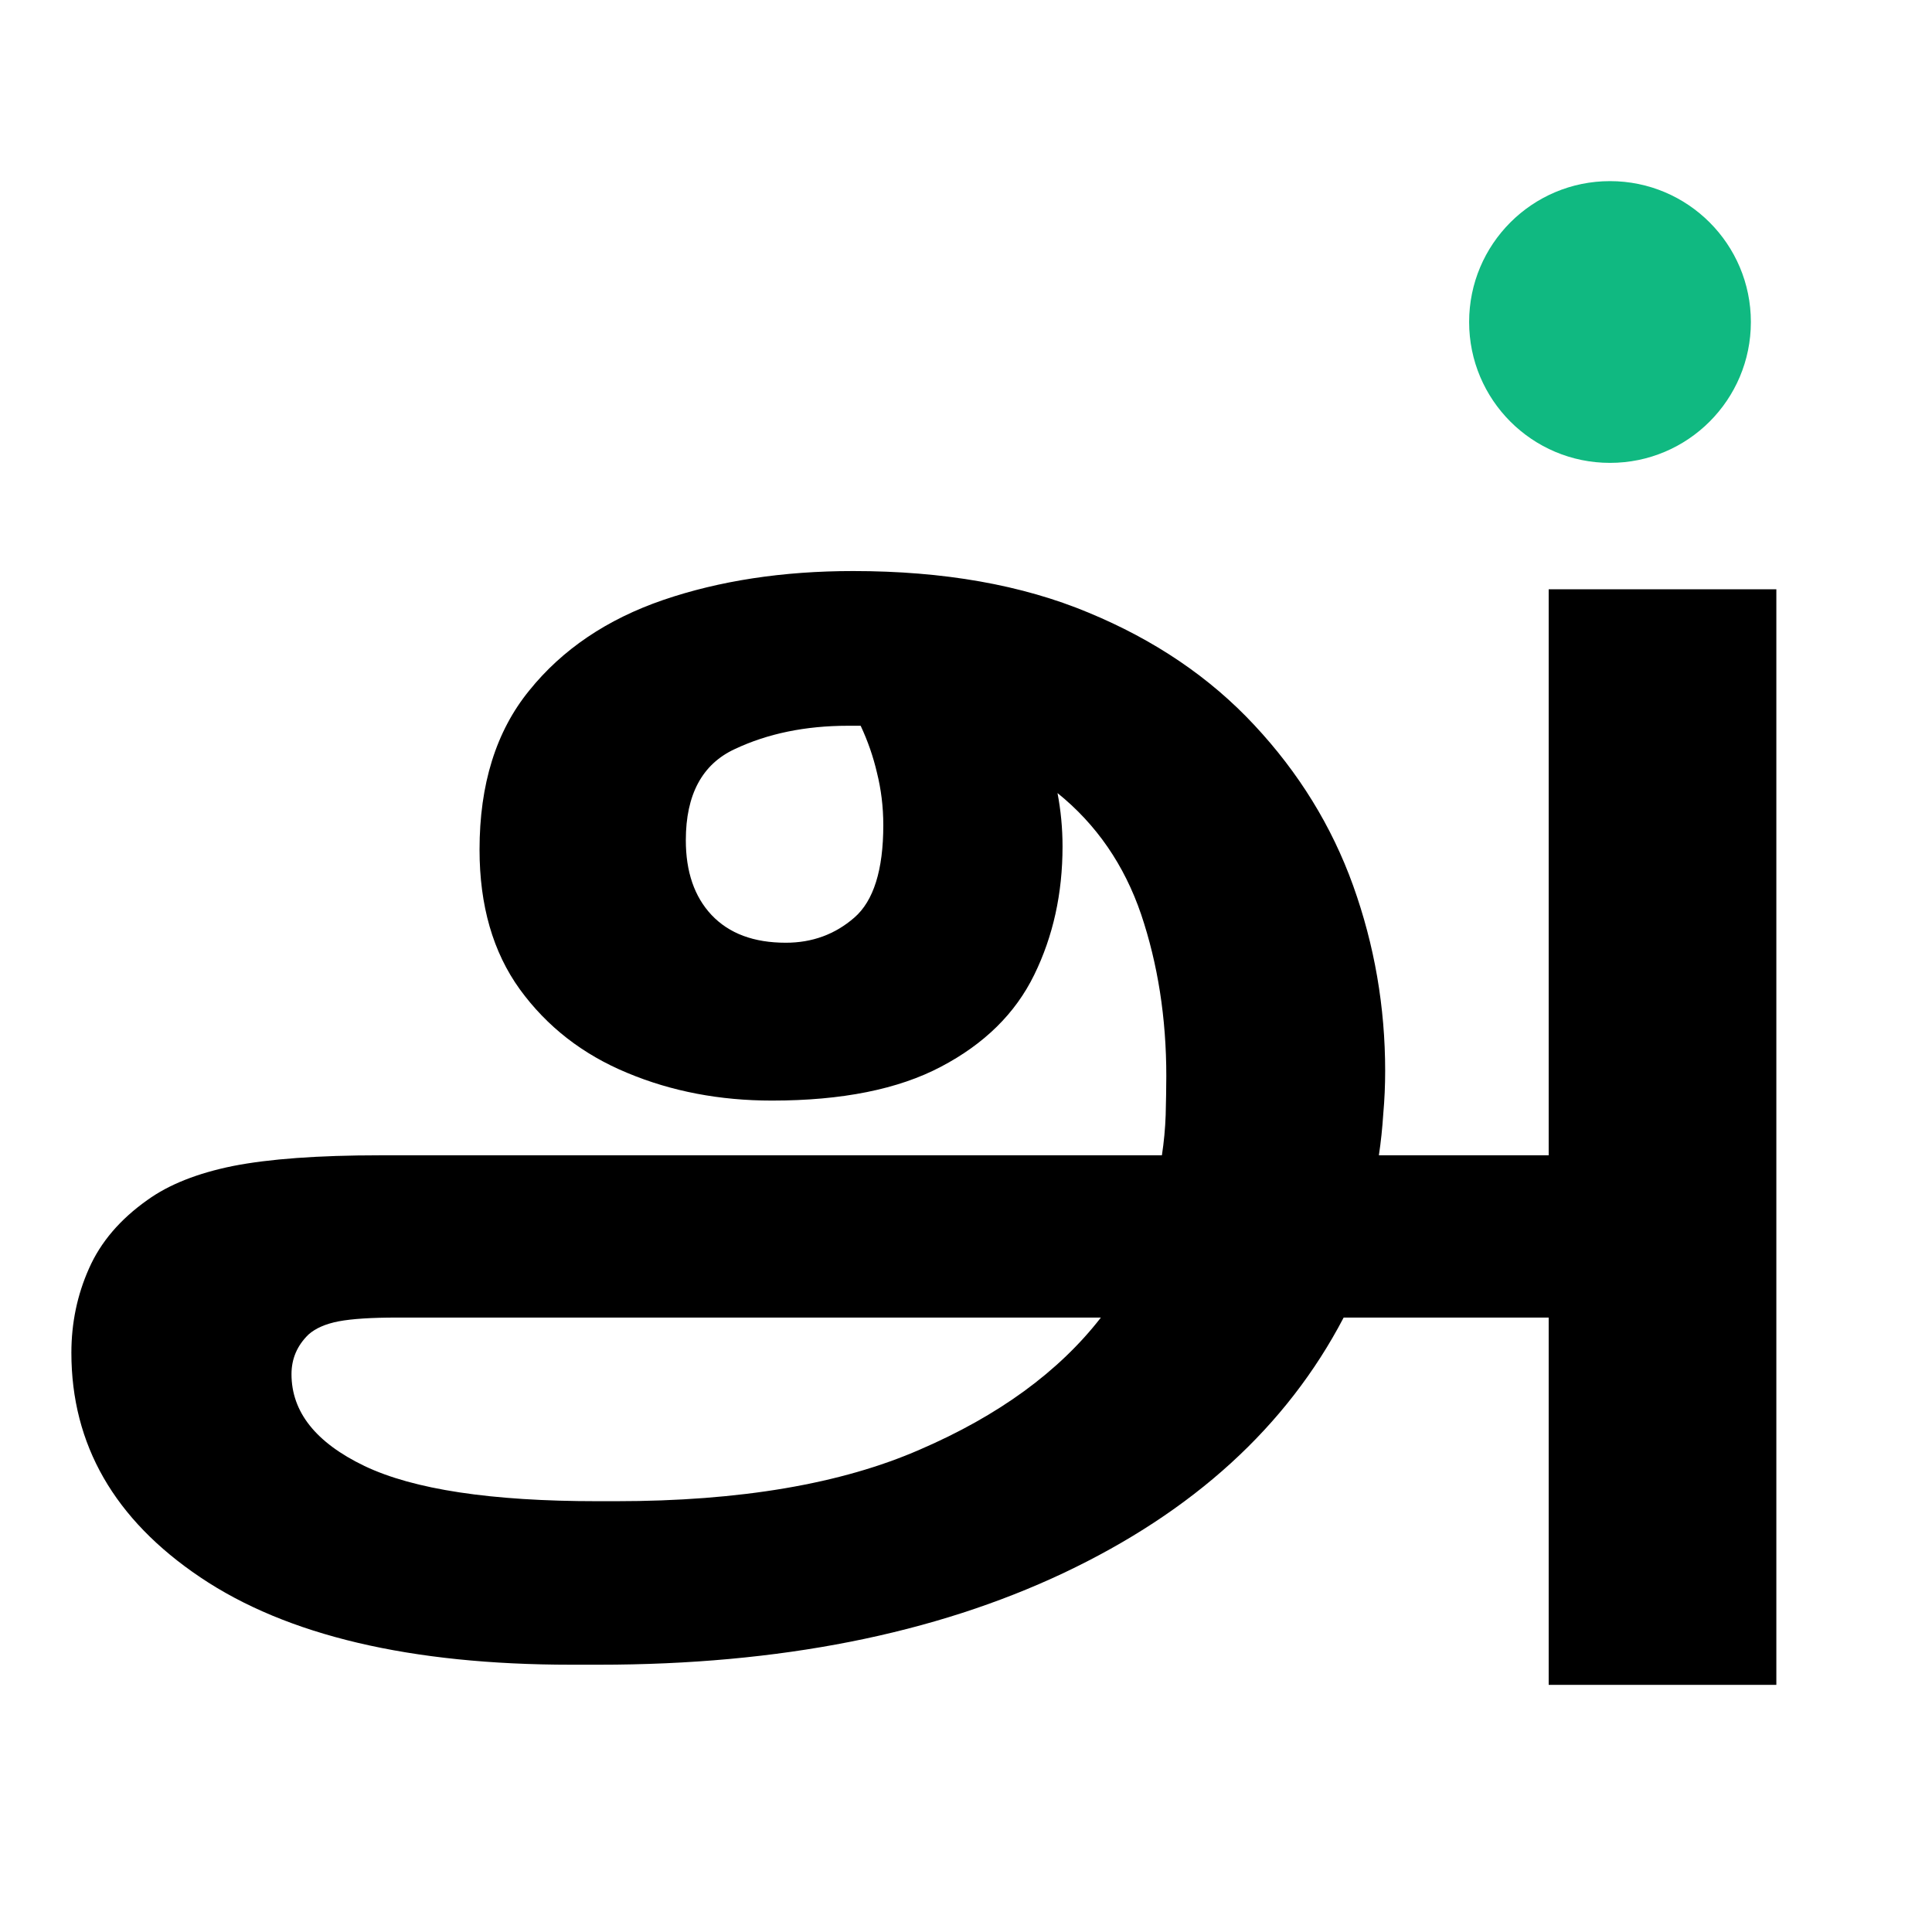
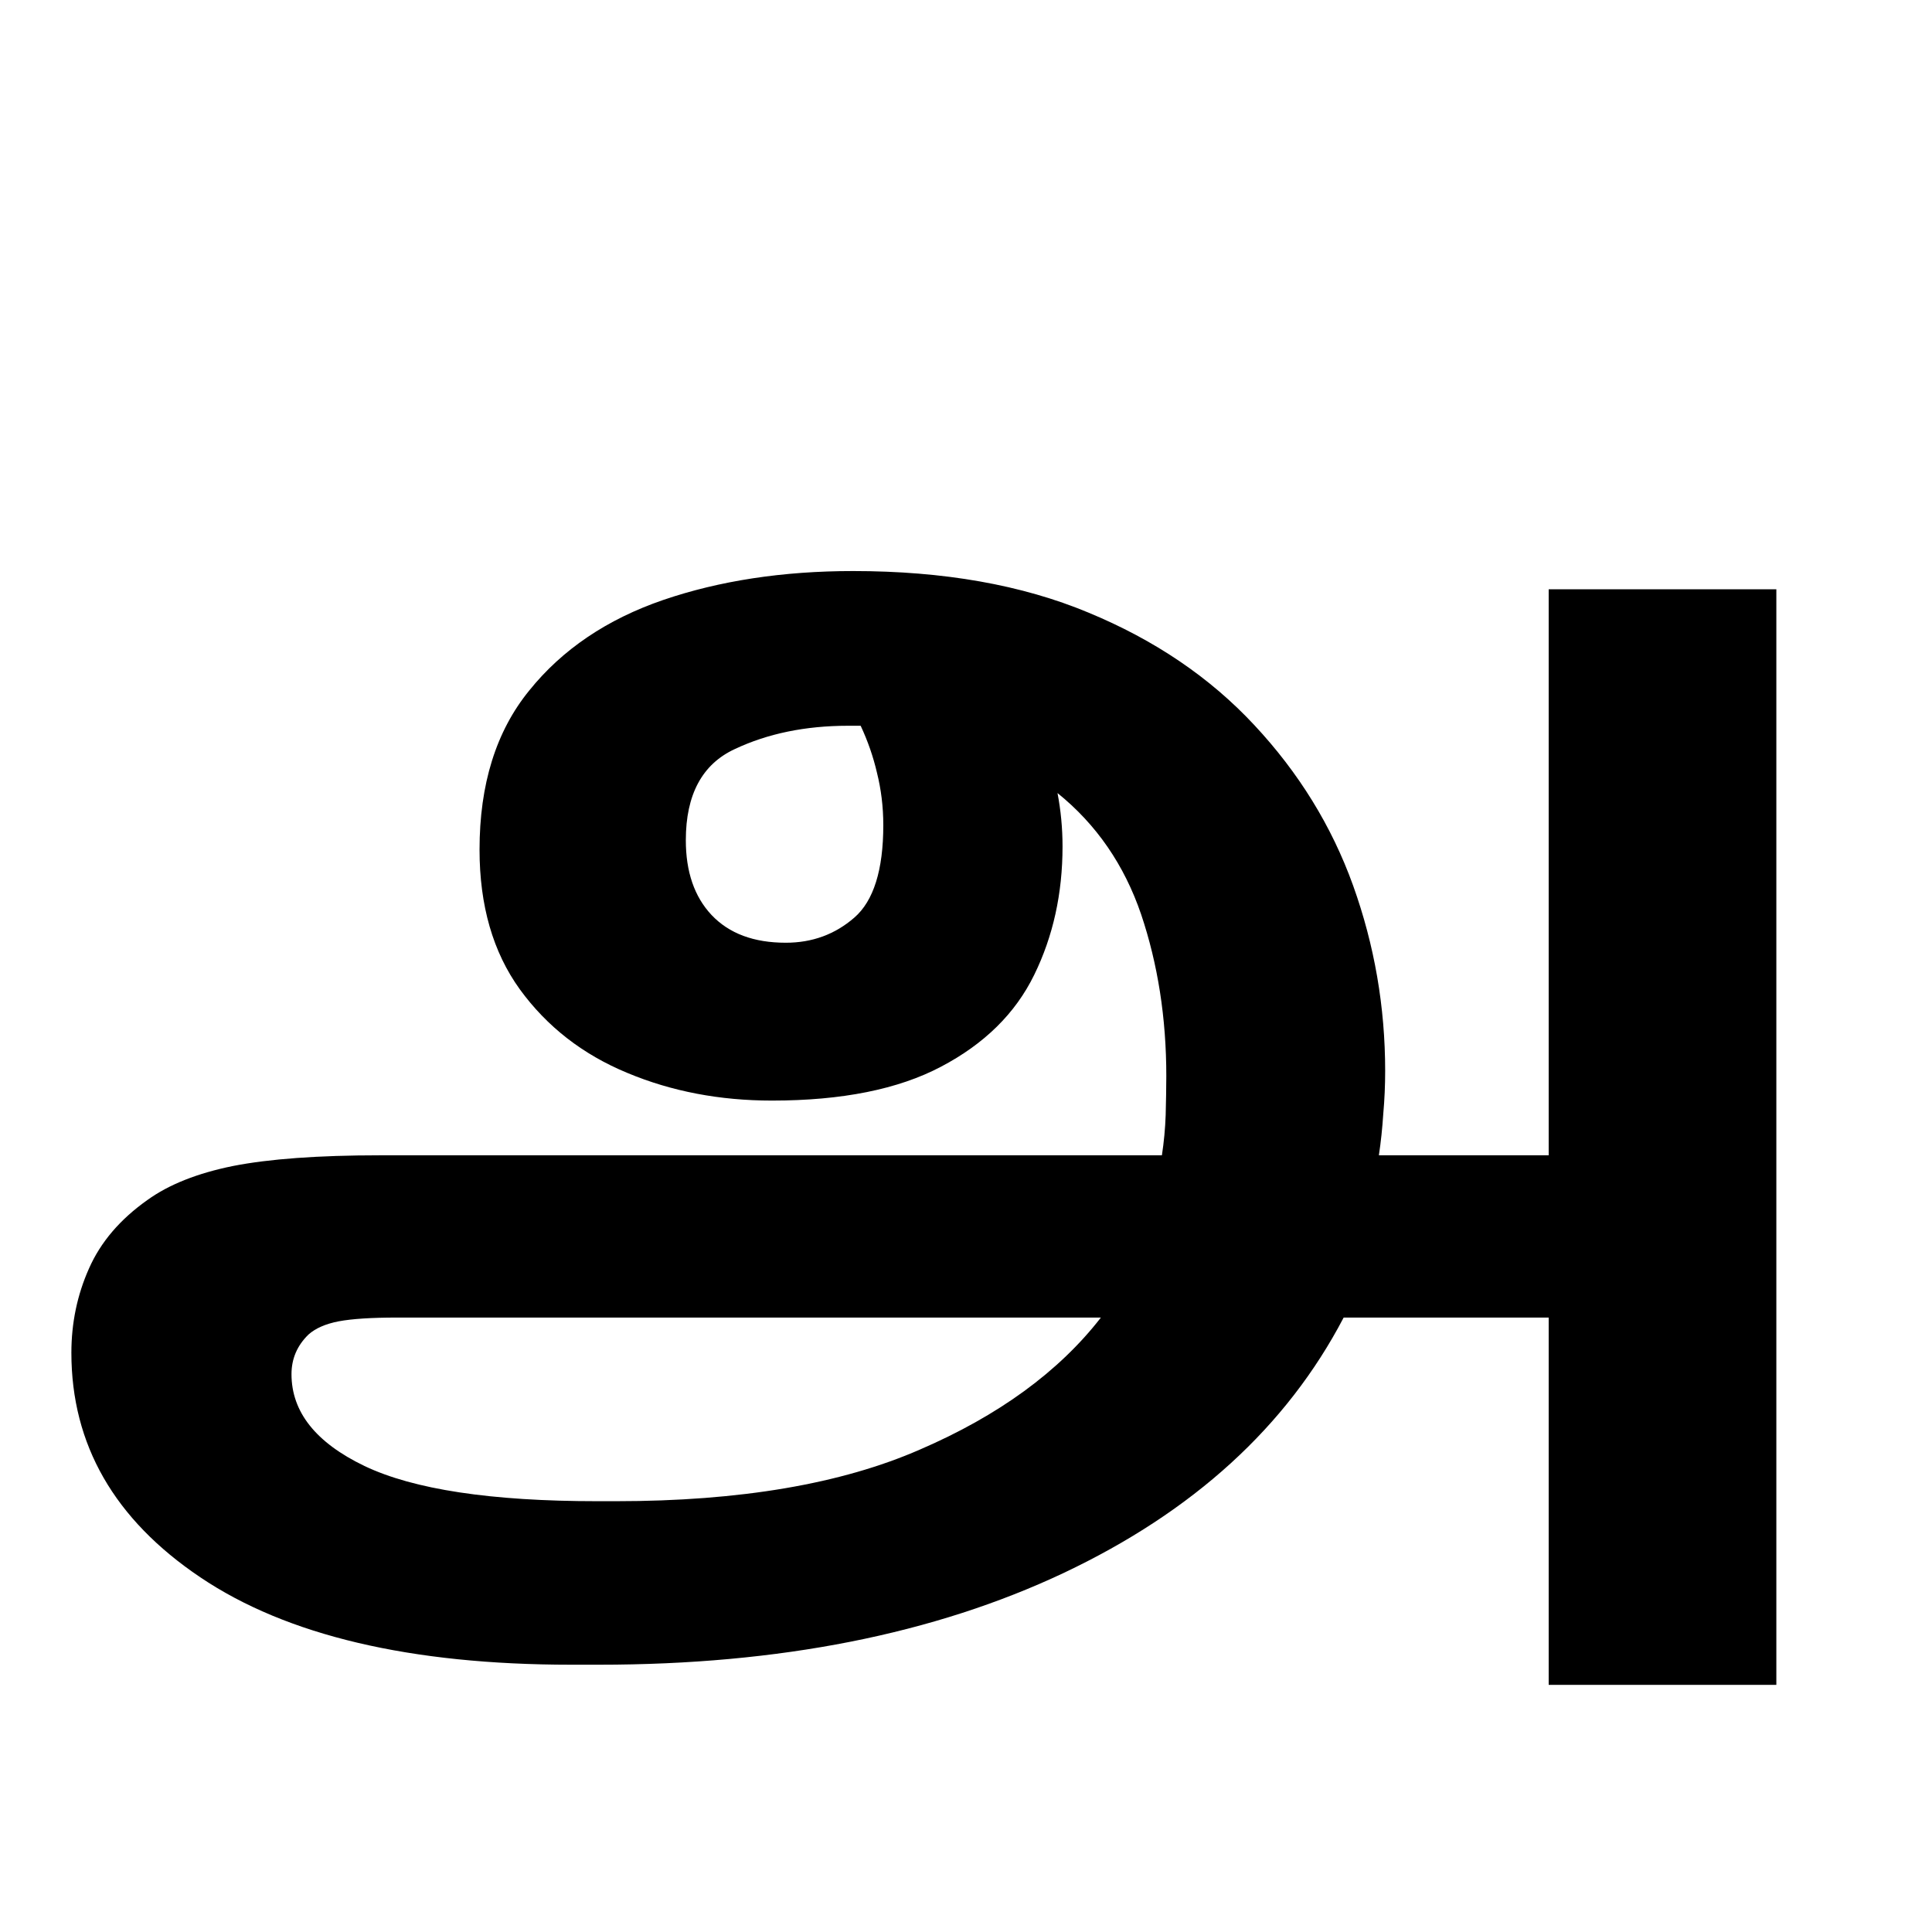
<svg xmlns="http://www.w3.org/2000/svg" width="48" height="48" viewBox="0 0 48 48" fill="none">
  <text x="24" y="36" text-anchor="middle" font-family="'Noto Sans Tamil', sans-serif" font-size="38" font-weight="700" fill="currentColor">அ</text>
-   <circle cx="40" cy="8" r="3.5" fill="#10b981" />
</svg>
